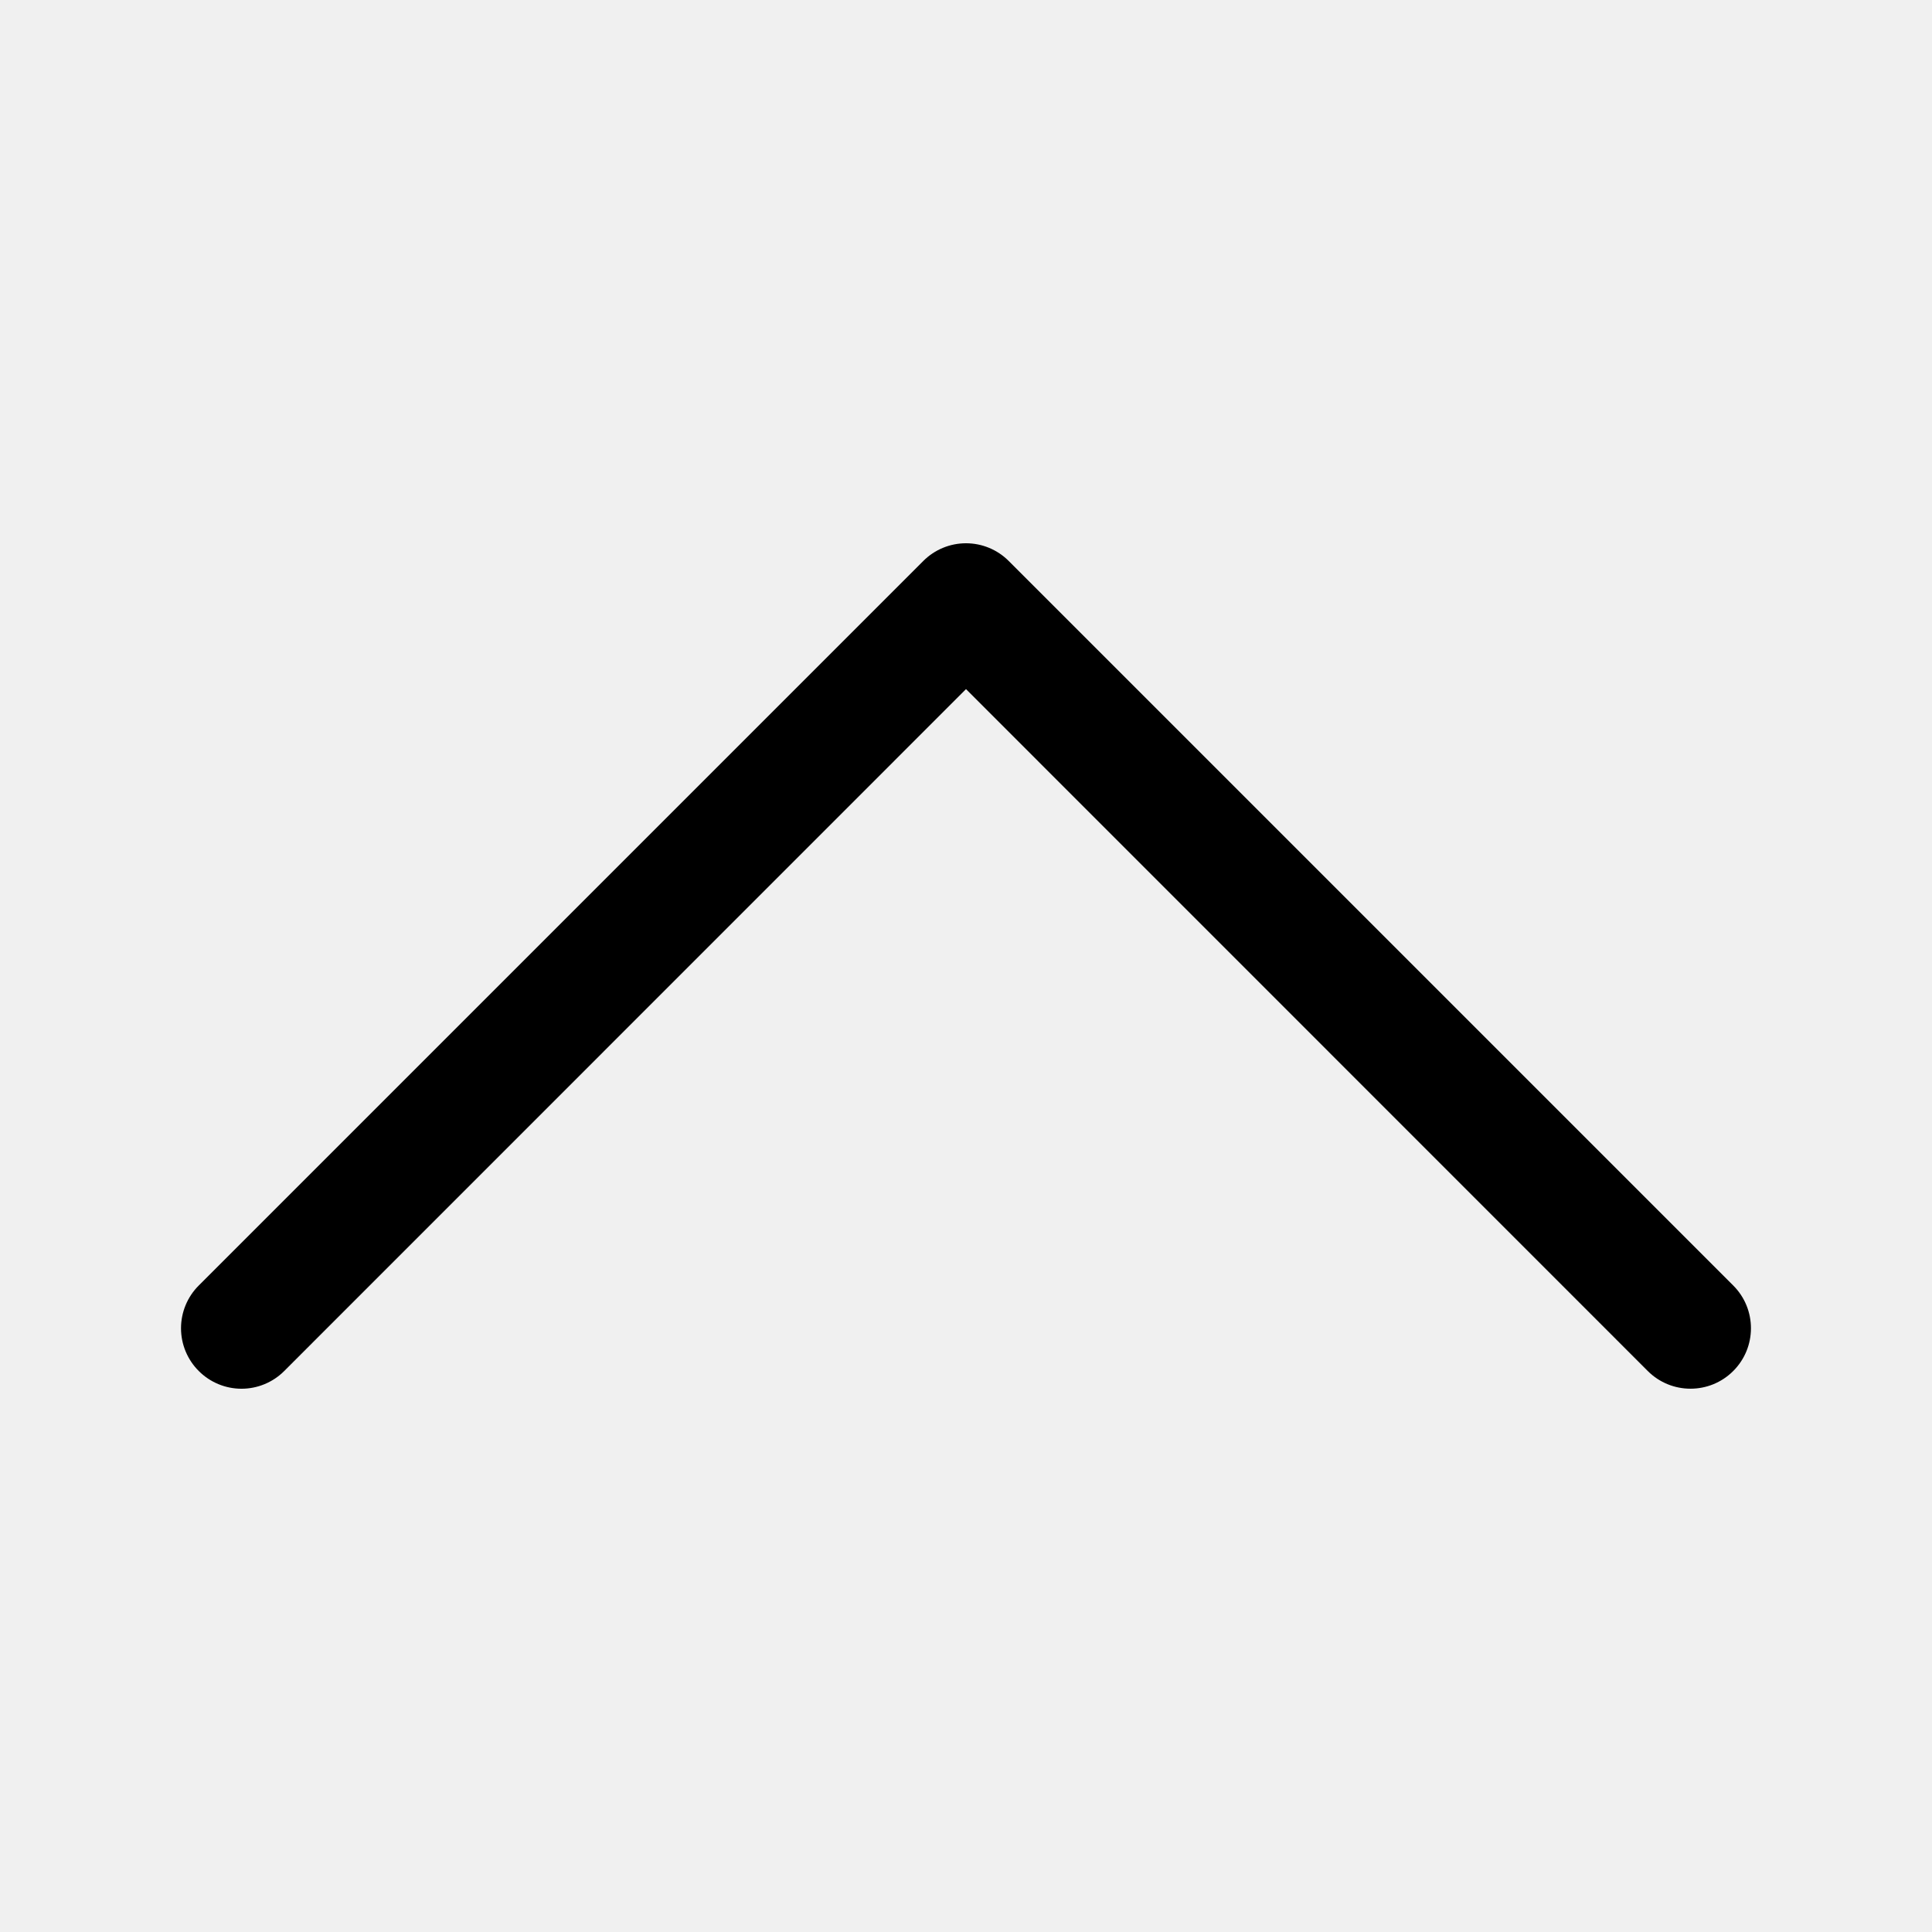
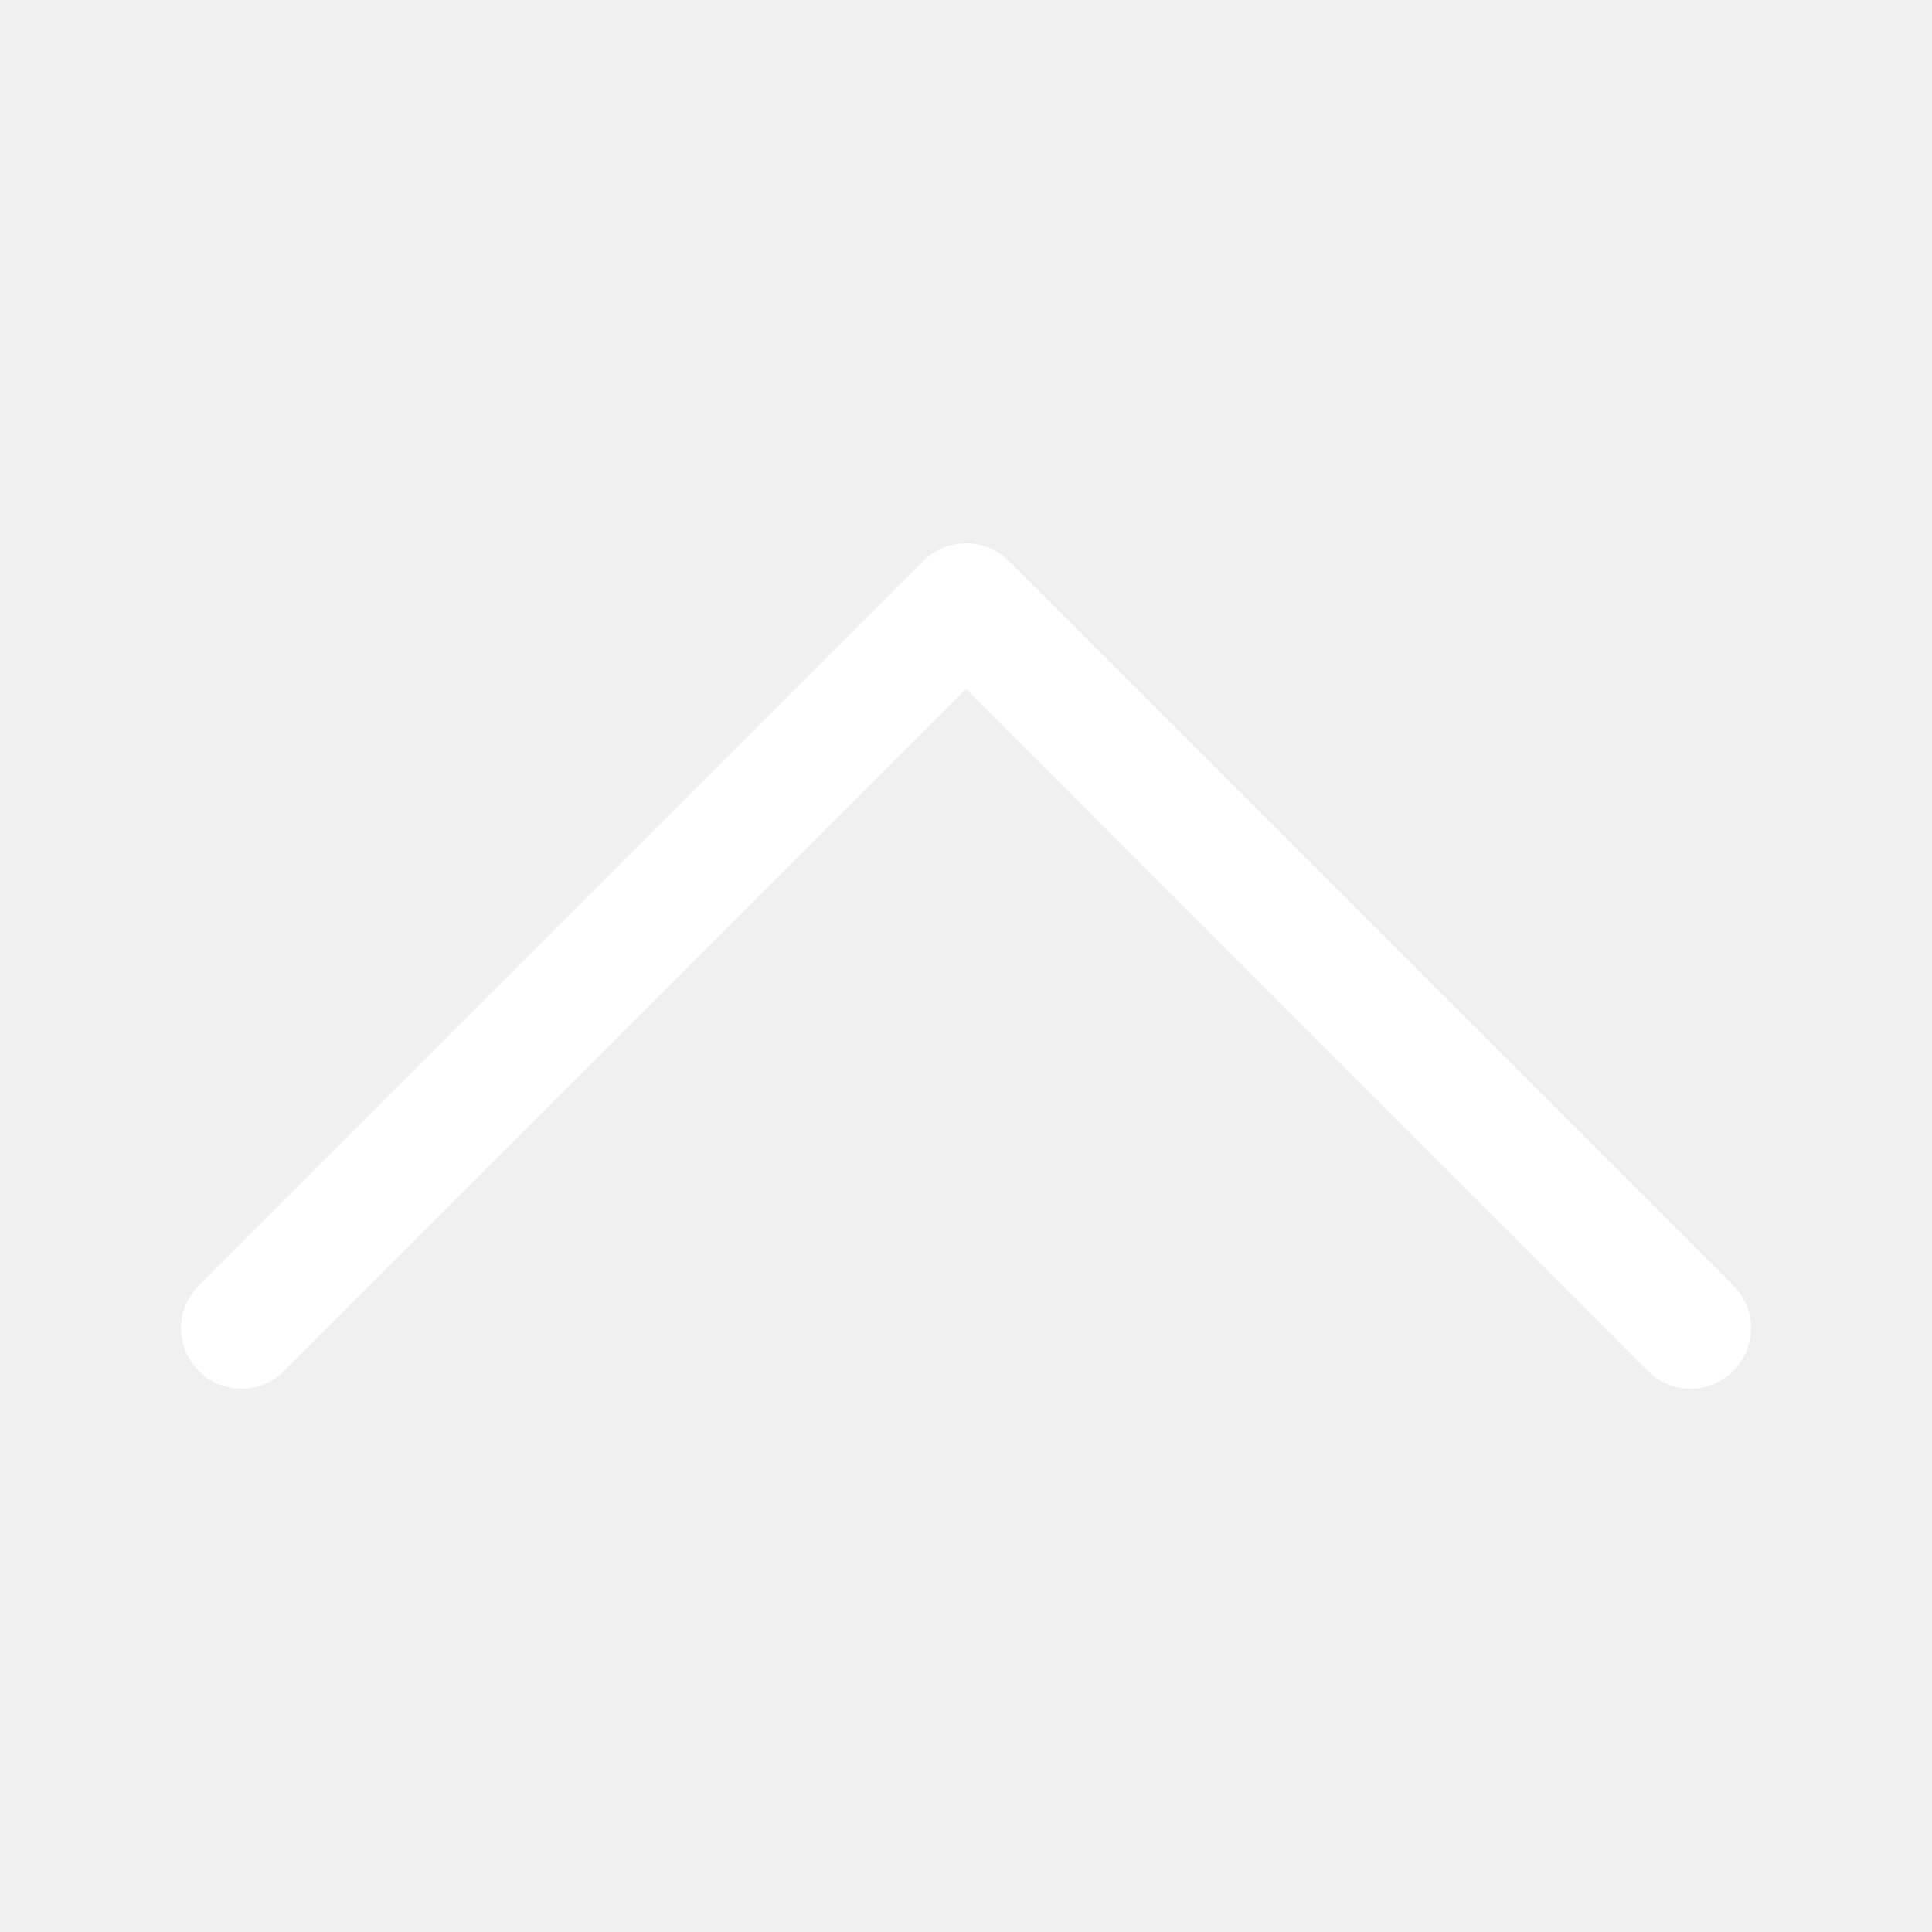
<svg xmlns="http://www.w3.org/2000/svg" viewBox="0 0 16 16">
  <style>
        path {
-             fill: black;
+             fill: white;
        }
        @media (prefers-color-scheme: dark) {
-             path { fill: white; }
+             path { fill: black; }
        }
    </style>
  <path fill-rule="evenodd" d="M1.646 11.354a.5.5 0 0 0 .708 0L8 5.707l5.646 5.647a.5.5 0 0 0 .708-.708l-6-6a.5.5 0 0 0-.708 0l-6 6a.5.5 0 0 0 0 .708z" />
</svg>
